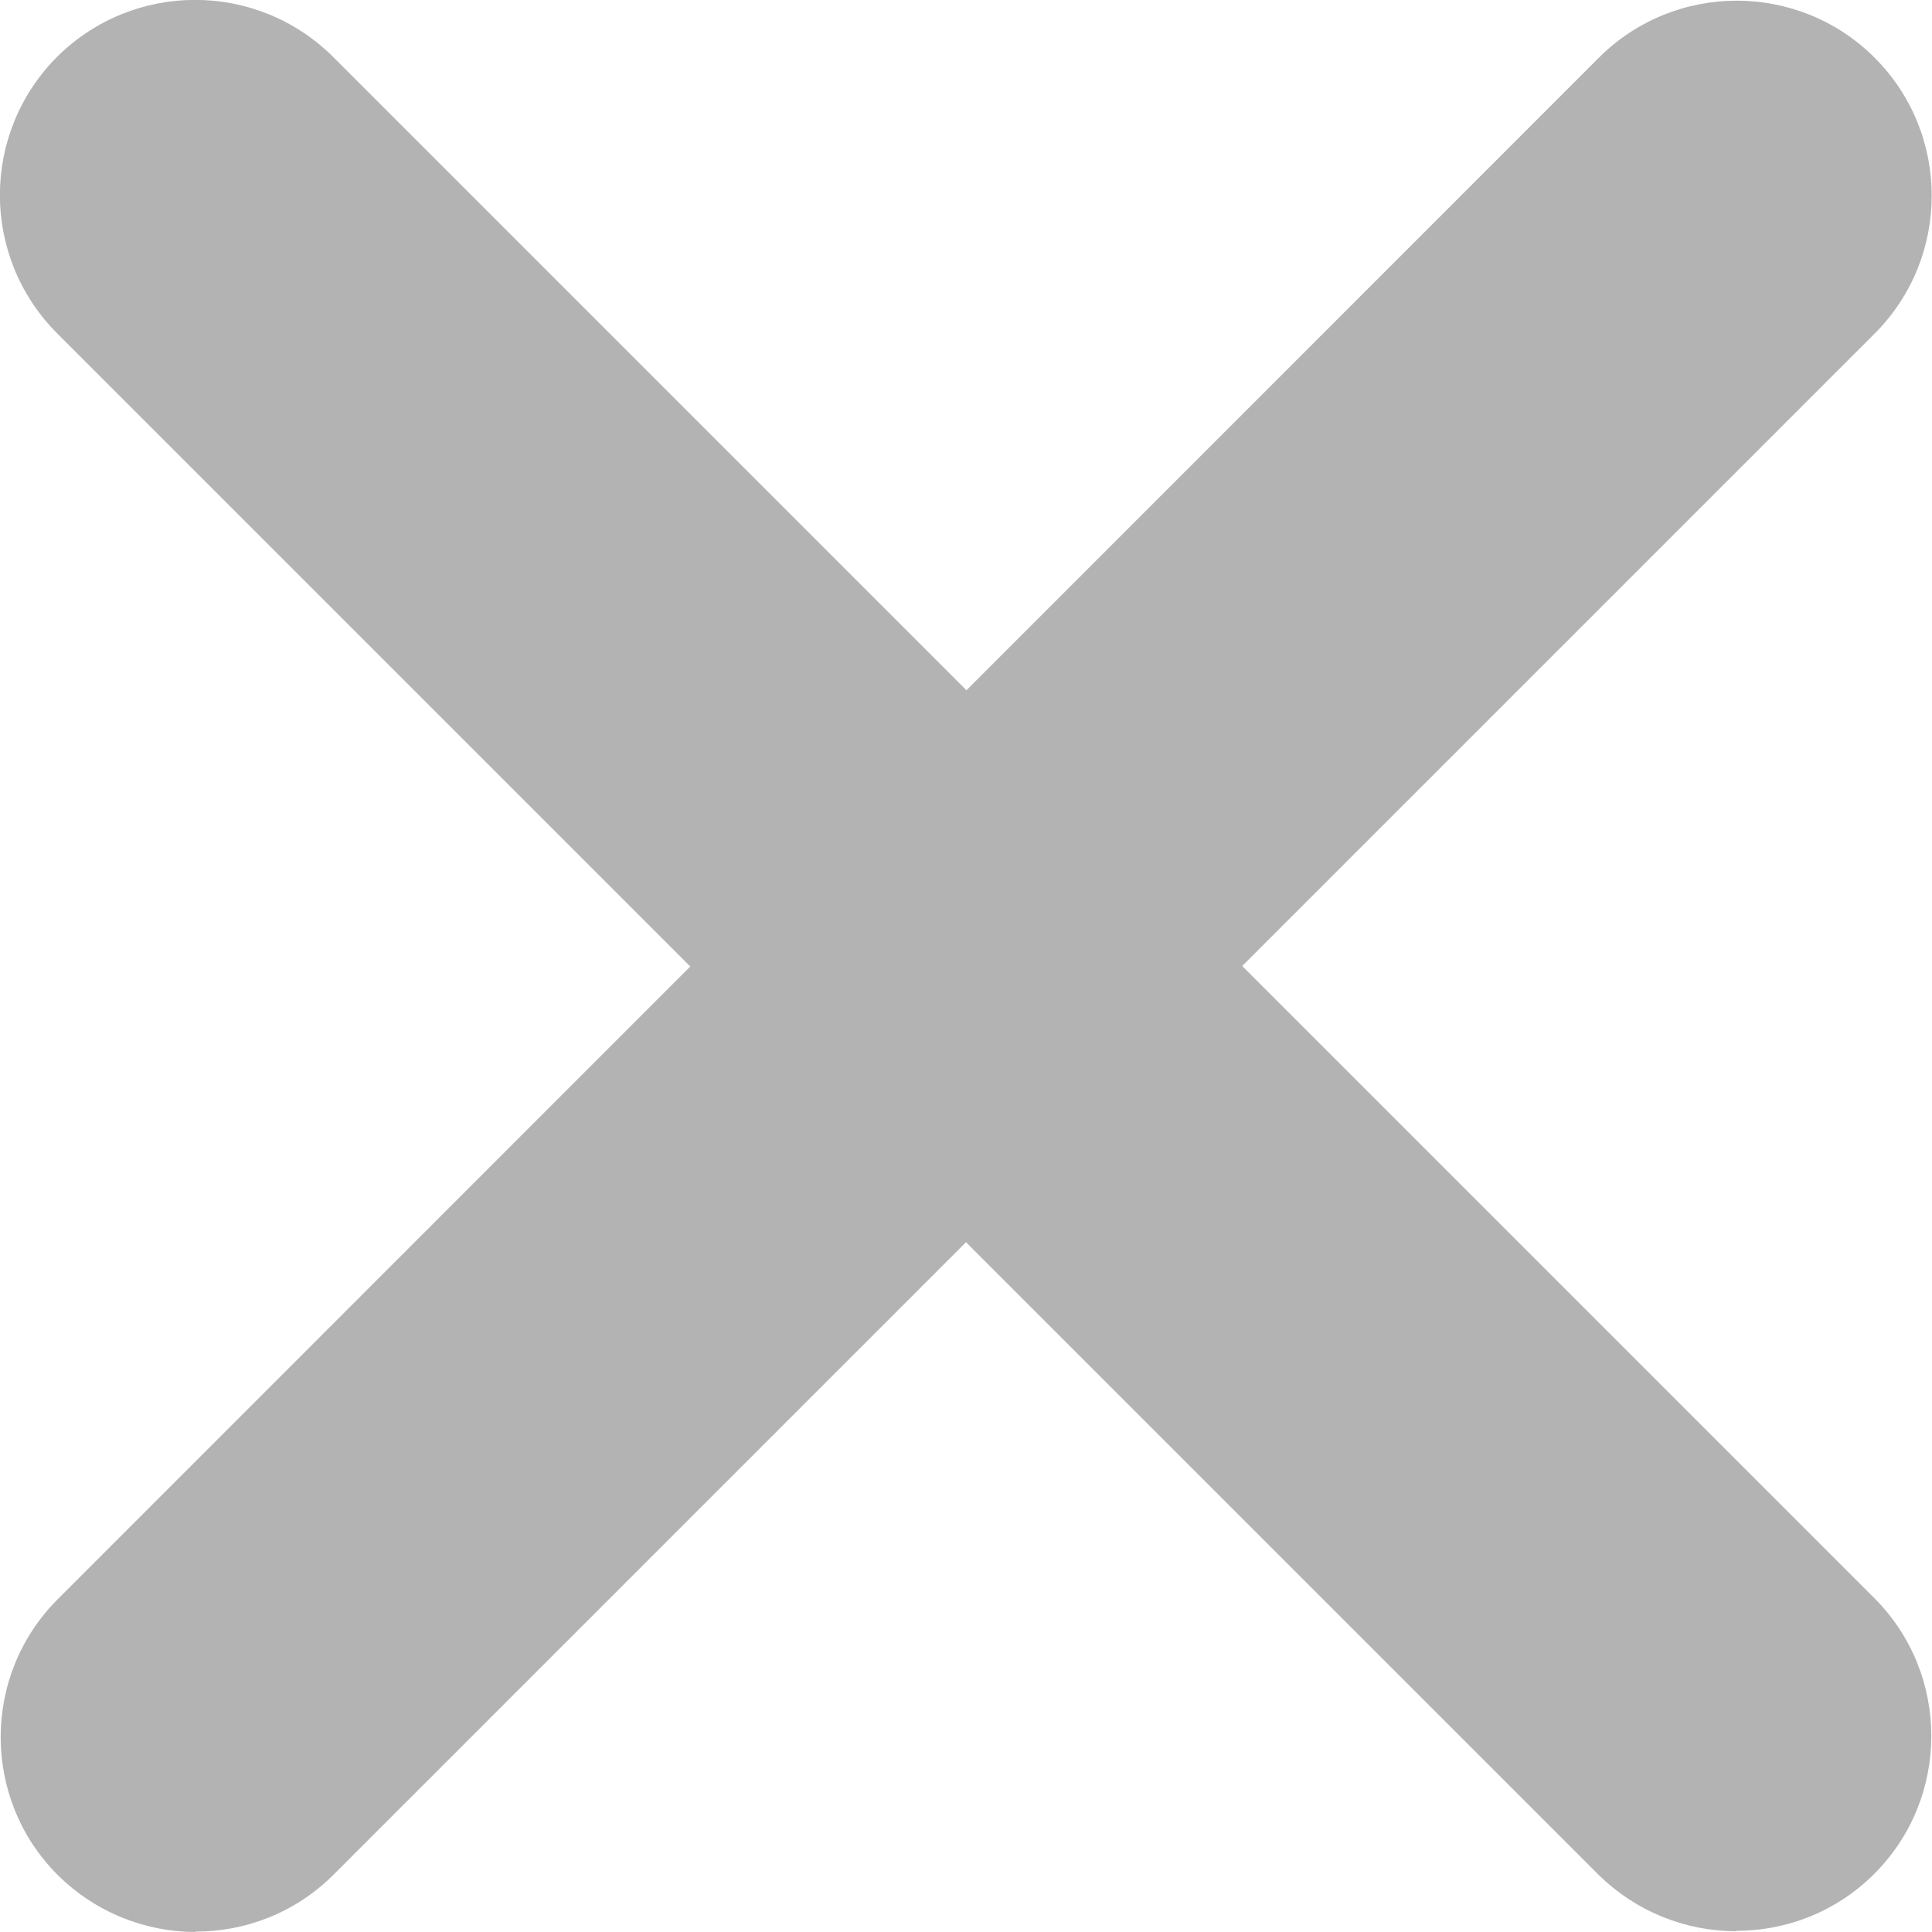
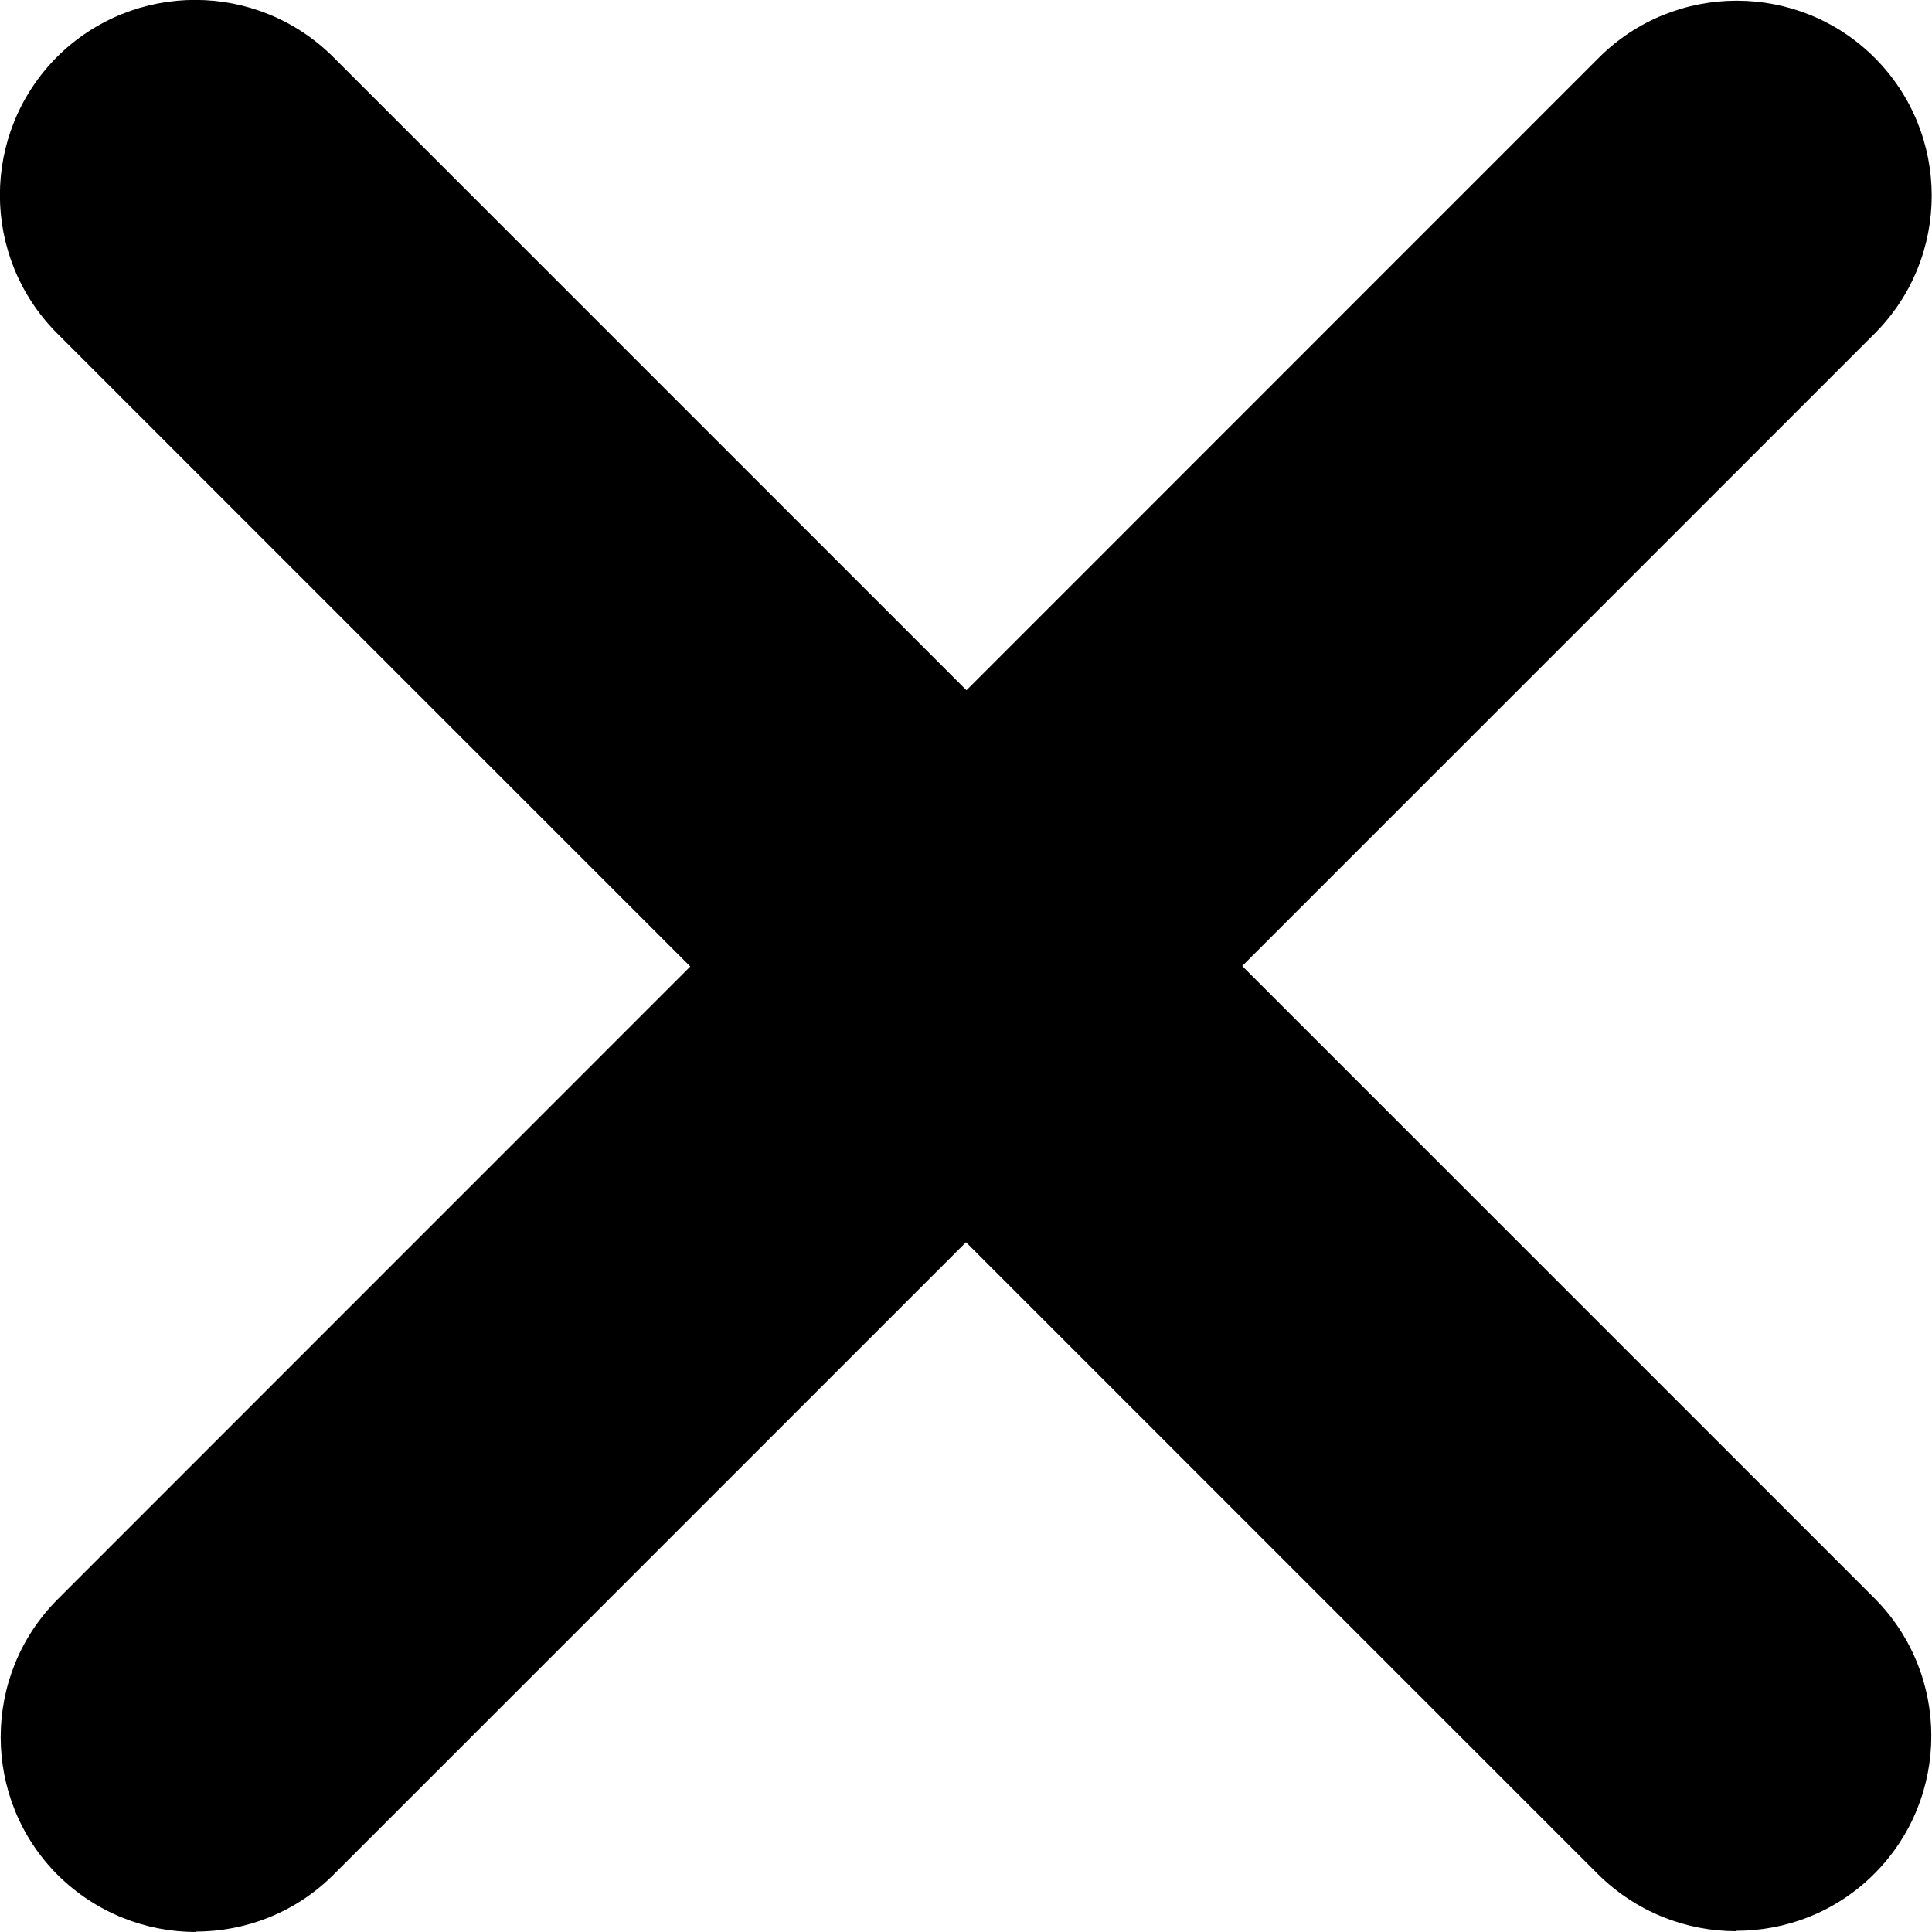
<svg xmlns="http://www.w3.org/2000/svg" id="Layer_2" data-name="Layer 2" viewBox="0 0 49.52 49.52">
-   <defs>
-     <style>
-       .cls-1 {
-         fill: #b3b3b3;
-       }
-     </style>
-   </defs>
  <g id="Layer_1-2" data-name="Layer 1">
    <g>
      <path class="cls-1" d="m44.5,49.5c-1.28,0-2.56-.49-3.54-1.46L1.46,8.54C-.49,6.58-.49,3.42,1.46,1.46,3.42-.49,6.58-.49,8.54,1.46l39.5,39.5c1.95,1.95,1.95,5.12,0,7.07-.98.98-2.26,1.46-3.54,1.46Z" />
      <path class="cls-1" d="m5.02,49.52c-1.28,0-2.56-.49-3.54-1.46-1.95-1.95-1.95-5.12,0-7.07L40.98,1.48c1.95-1.95,5.12-1.95,7.07,0,1.95,1.95,1.95,5.12,0,7.07L8.55,48.05c-.98.98-2.26,1.46-3.54,1.46Z" />
    </g>
  </g>
</svg>
